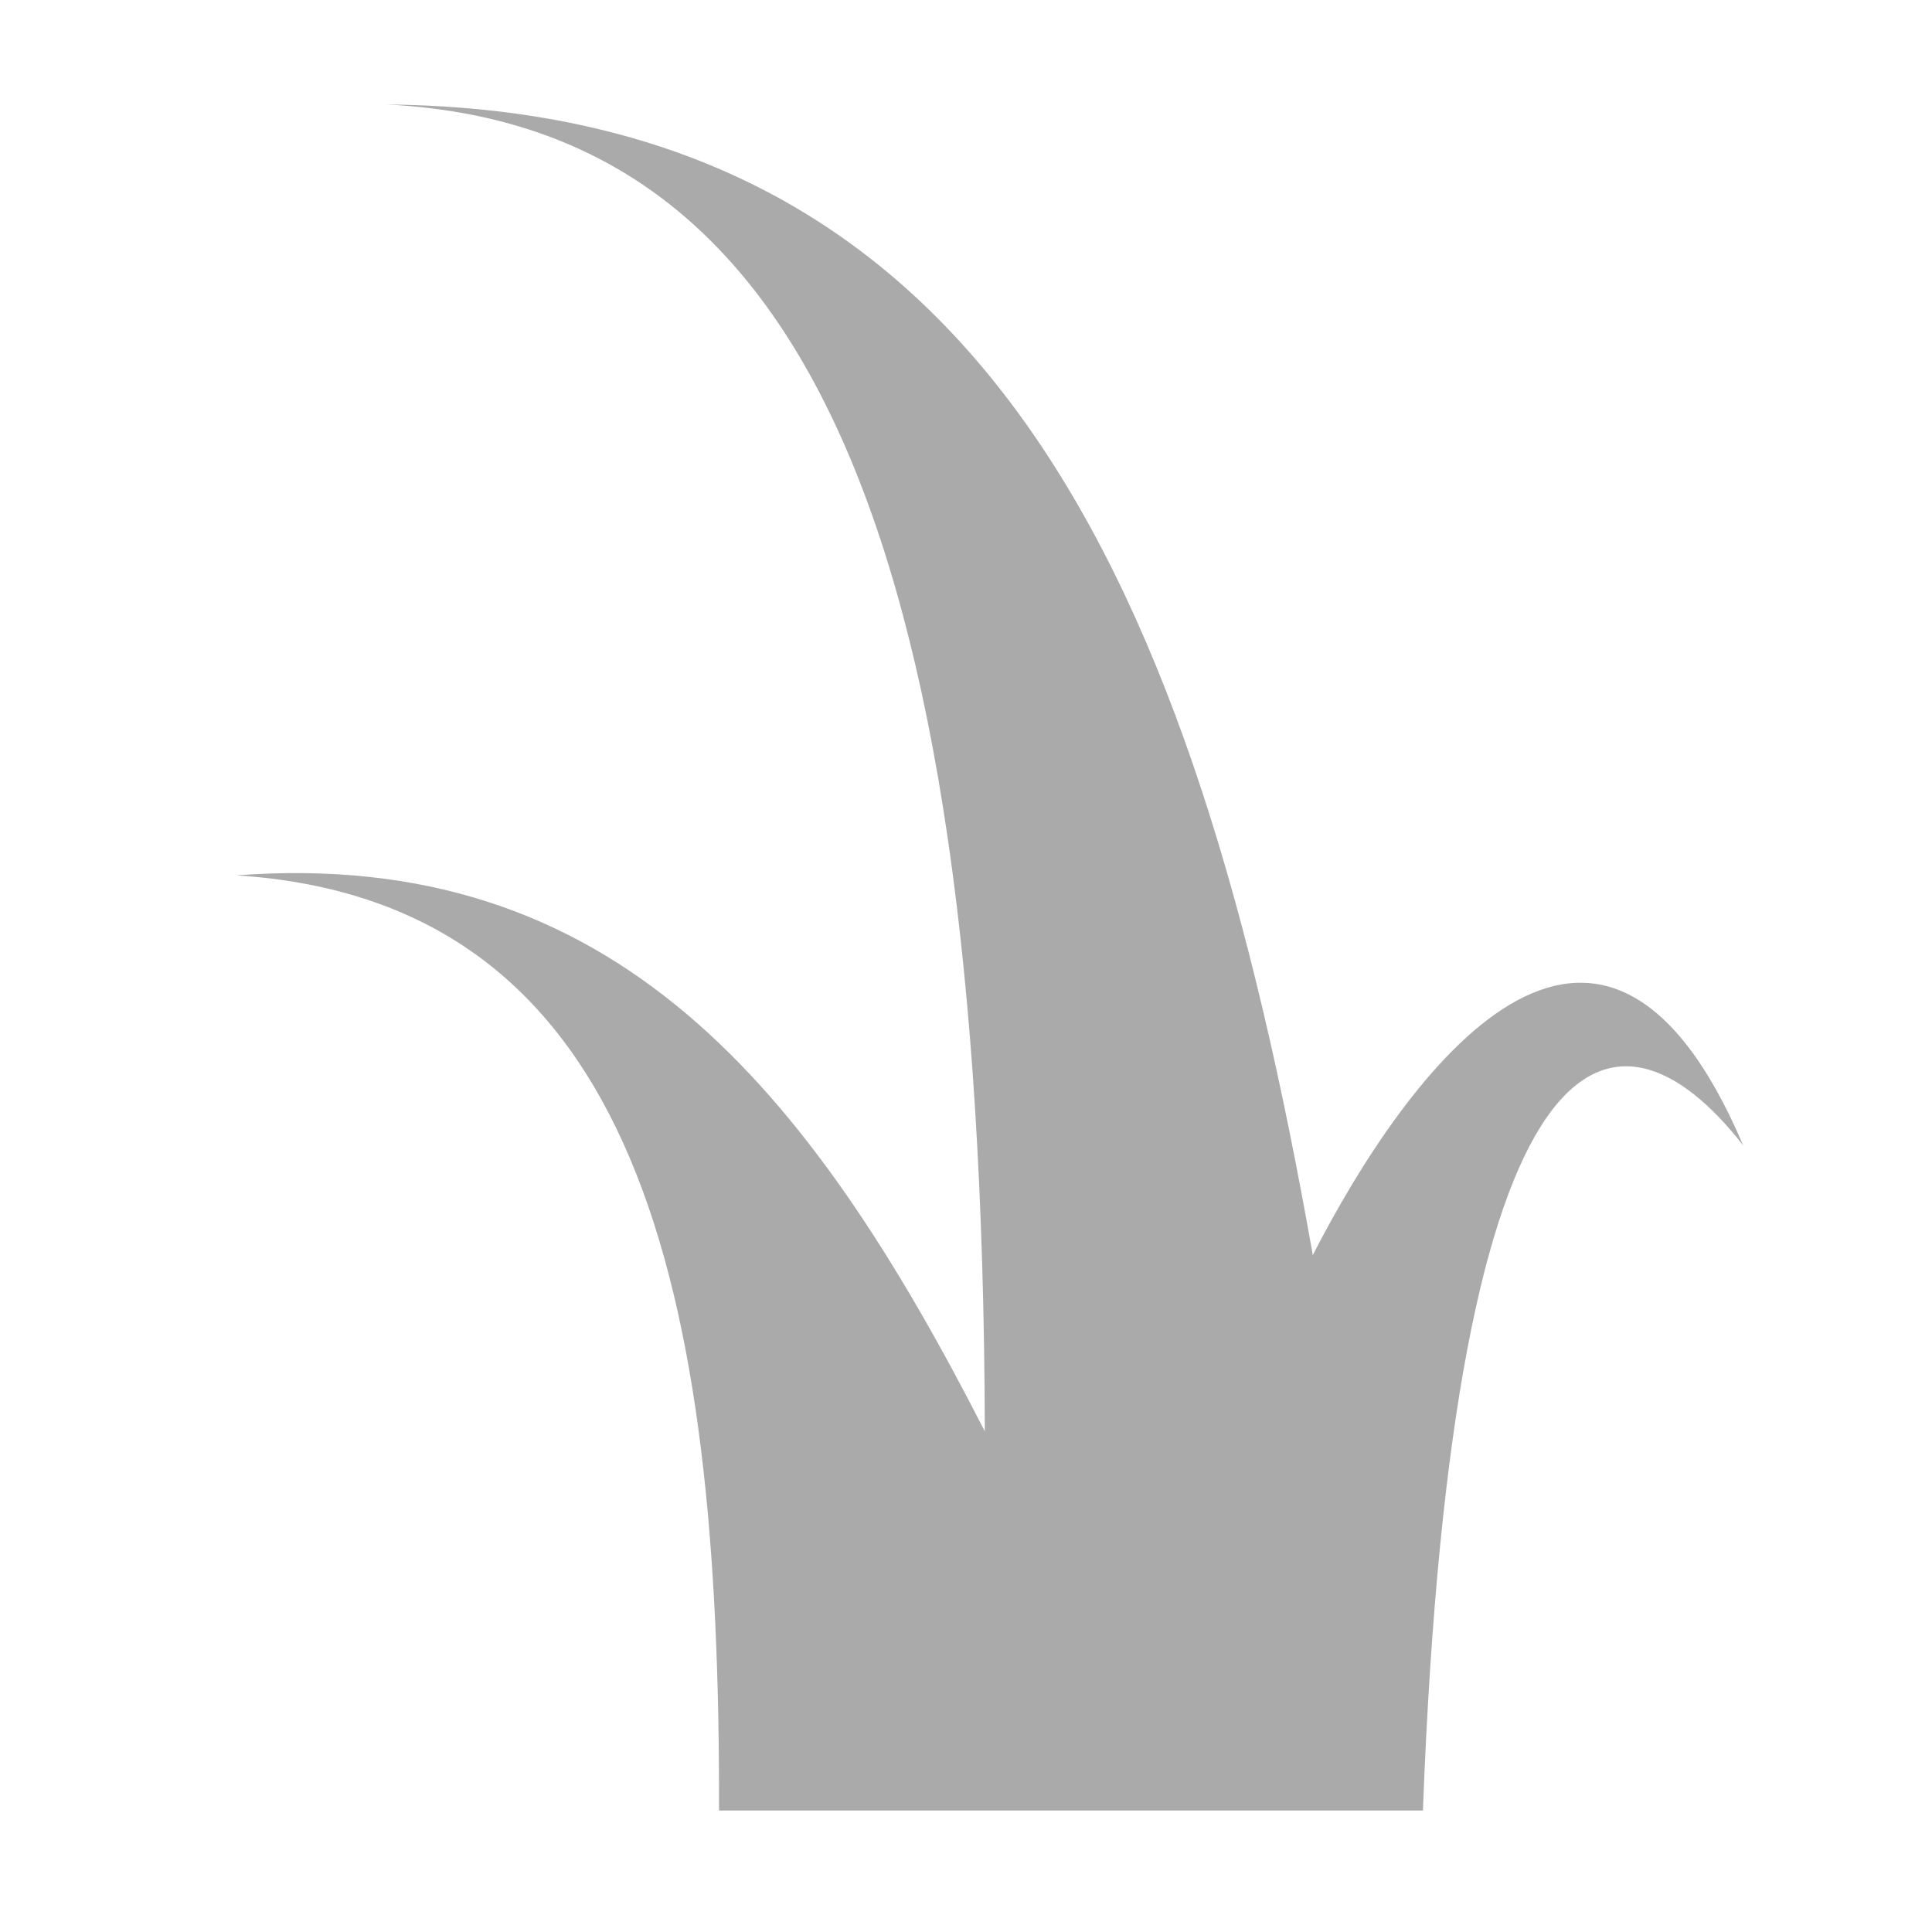
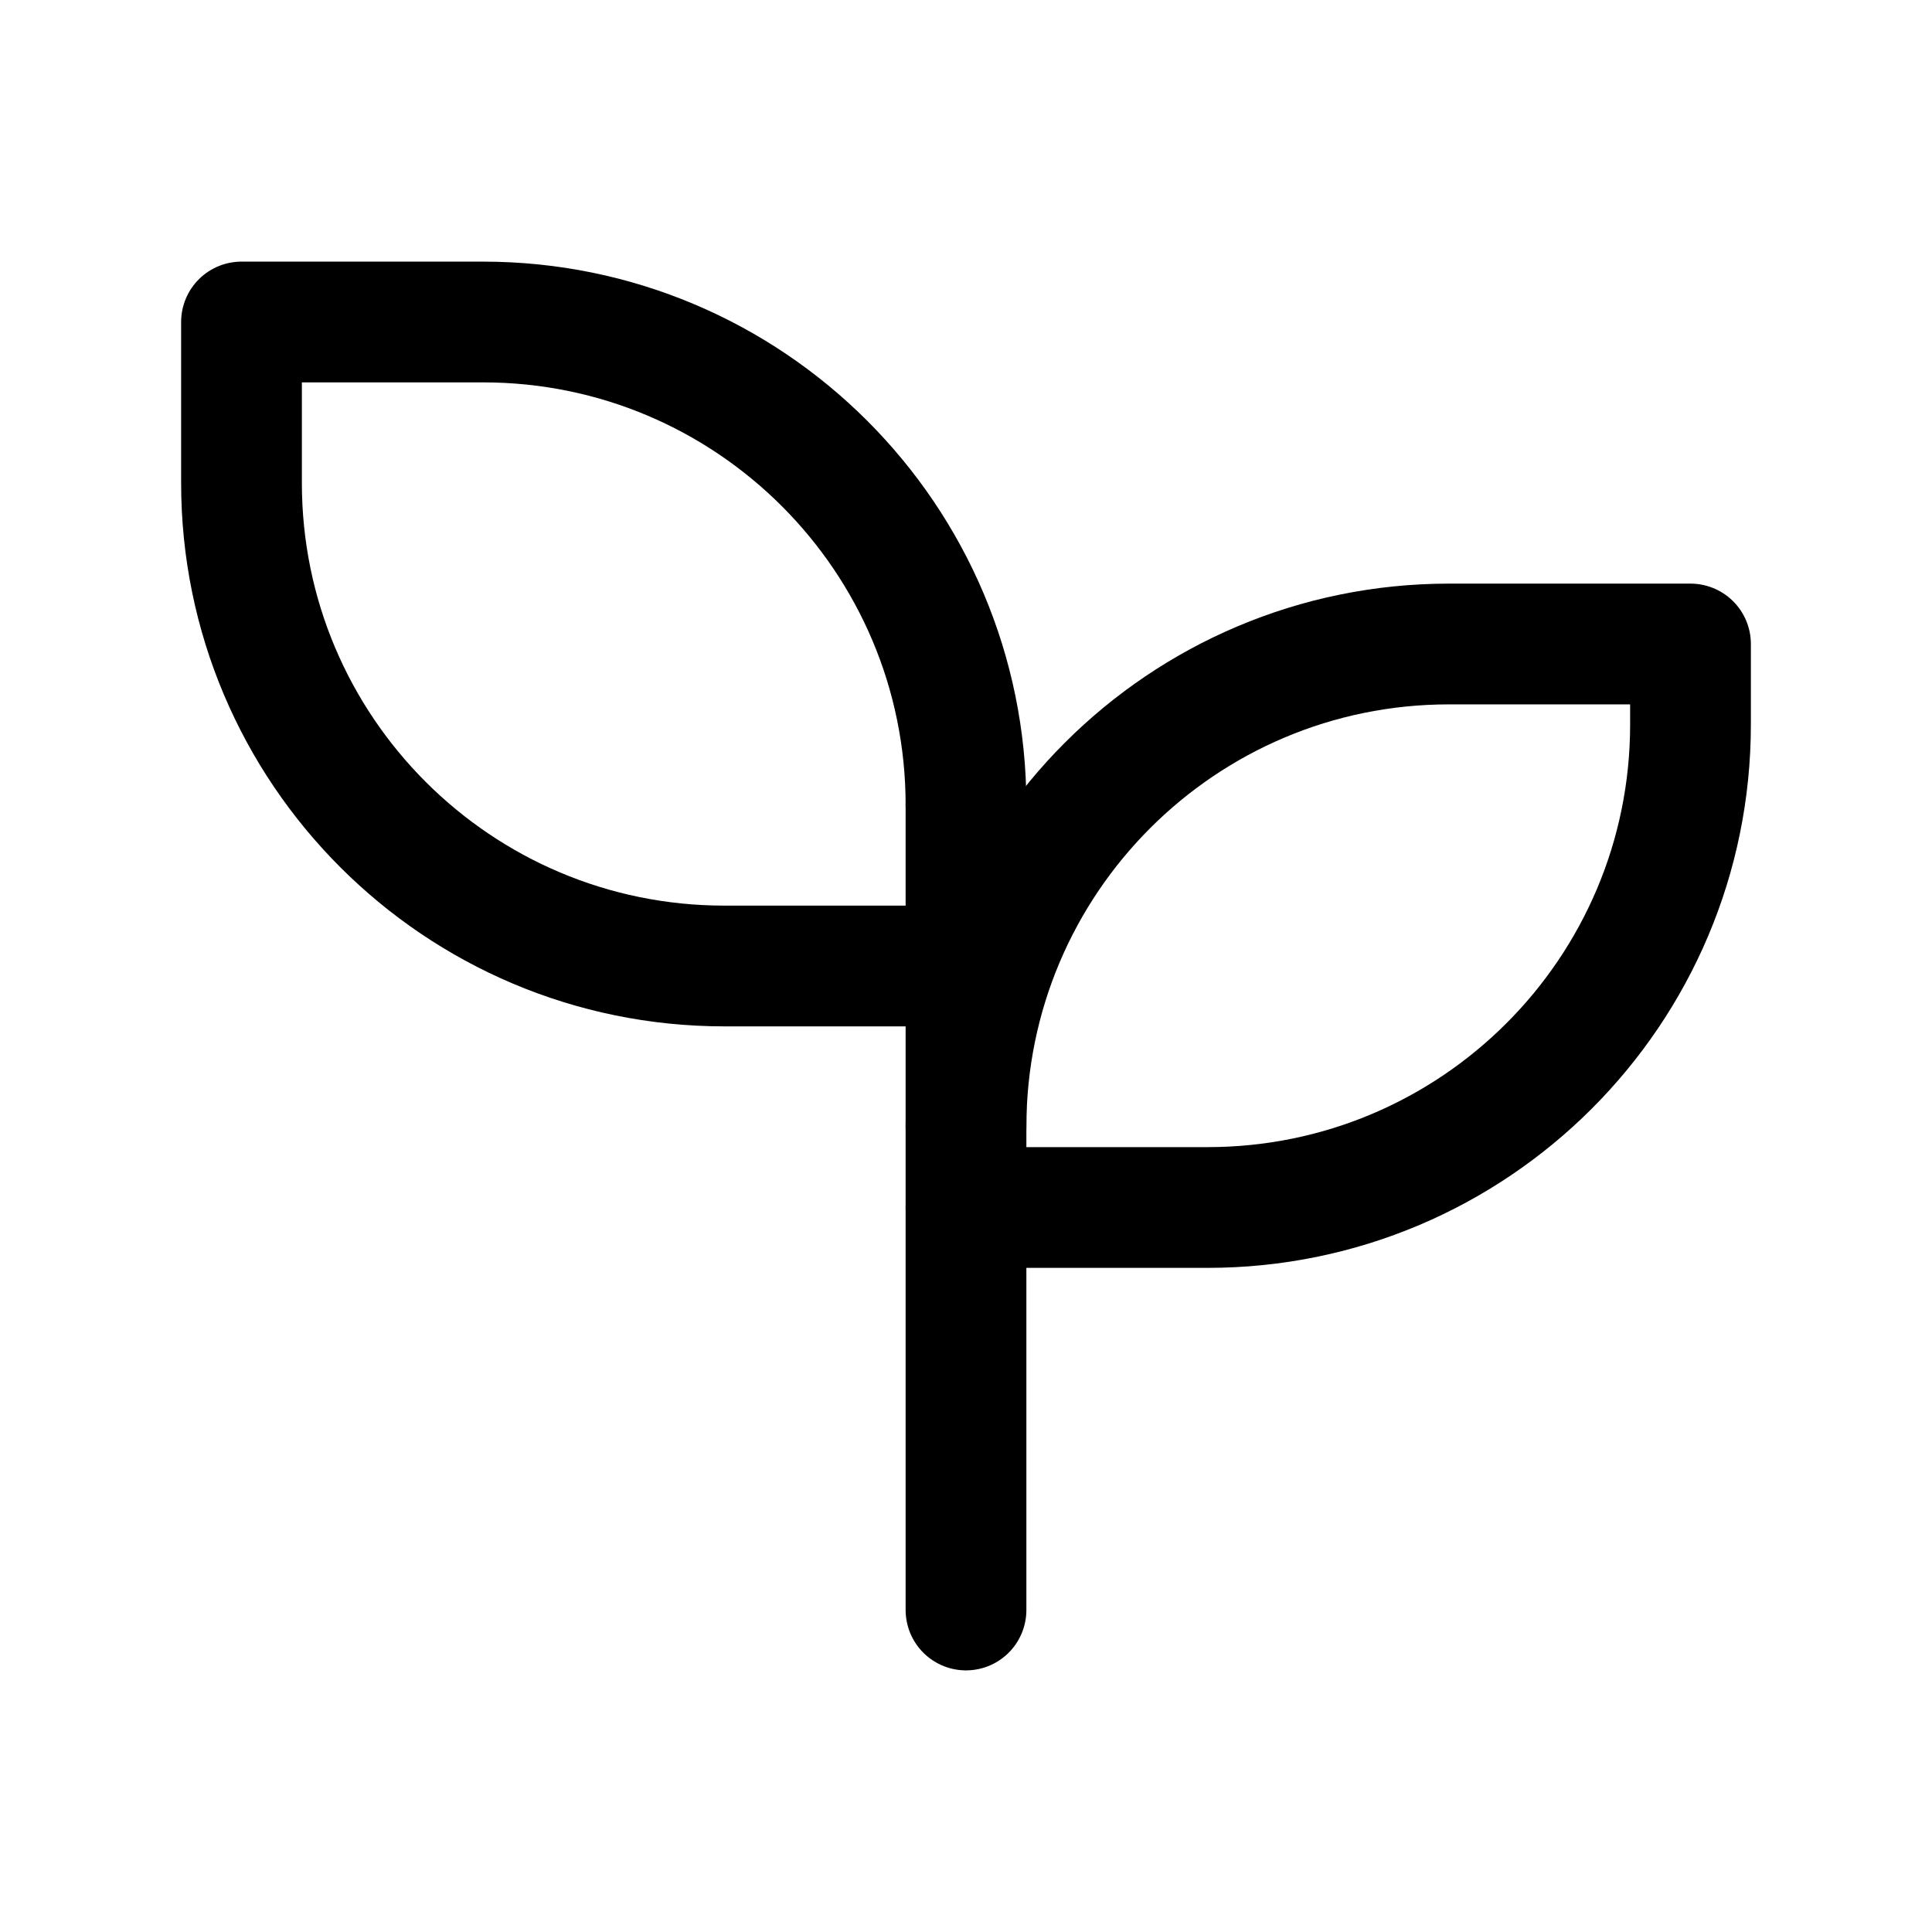
- <svg xmlns="http://www.w3.org/2000/svg" version="1.1" x="0px" y="0px" width="24" height="24" viewBox="0 0 24 24" enable-background="new 0 0 24 24" xml:space="preserve">
-   <path fill="#AAAAAA" d="m8.932,22.492c0.015,-6.448 -0.972,-11.295 -5.995,-11.618c4.69,-0.353 7.112,2.633 9.297,6.907c-0.03,-11.426 -2.352,-16.227 -7.434,-16.483c7.433,0.069 10.028,5.899 11.508,14.293c1.171,-2.283 3.561,-5.553 5.347,-1.362c-1.595,-2.04 -3.607,-1.617 -3.979,8.262l-8.745,0z" />
+ <svg xmlns="http://www.w3.org/2000/svg" data-icon-name="icon-tabler-seeding" width="24" height="24" viewBox="0 0 24 24" stroke-width="1.5" stroke="currentColor" fill="none" stroke-linecap="round" stroke-linejoin="round" role="img">
+   <path stroke="none" d="M0 0h24v24H0z" fill="none" />
+   <path d="M12 10a6 6 0 0 0 -6 -6h-3v2a6 6 0 0 0 6 6h3" />
+   <path d="M12 14a6 6 0 0 1 6 -6h3v1a6 6 0 0 1 -6 6h-3" />
+   <line x1="12" y1="20" x2="12" y2="10" />
</svg>
